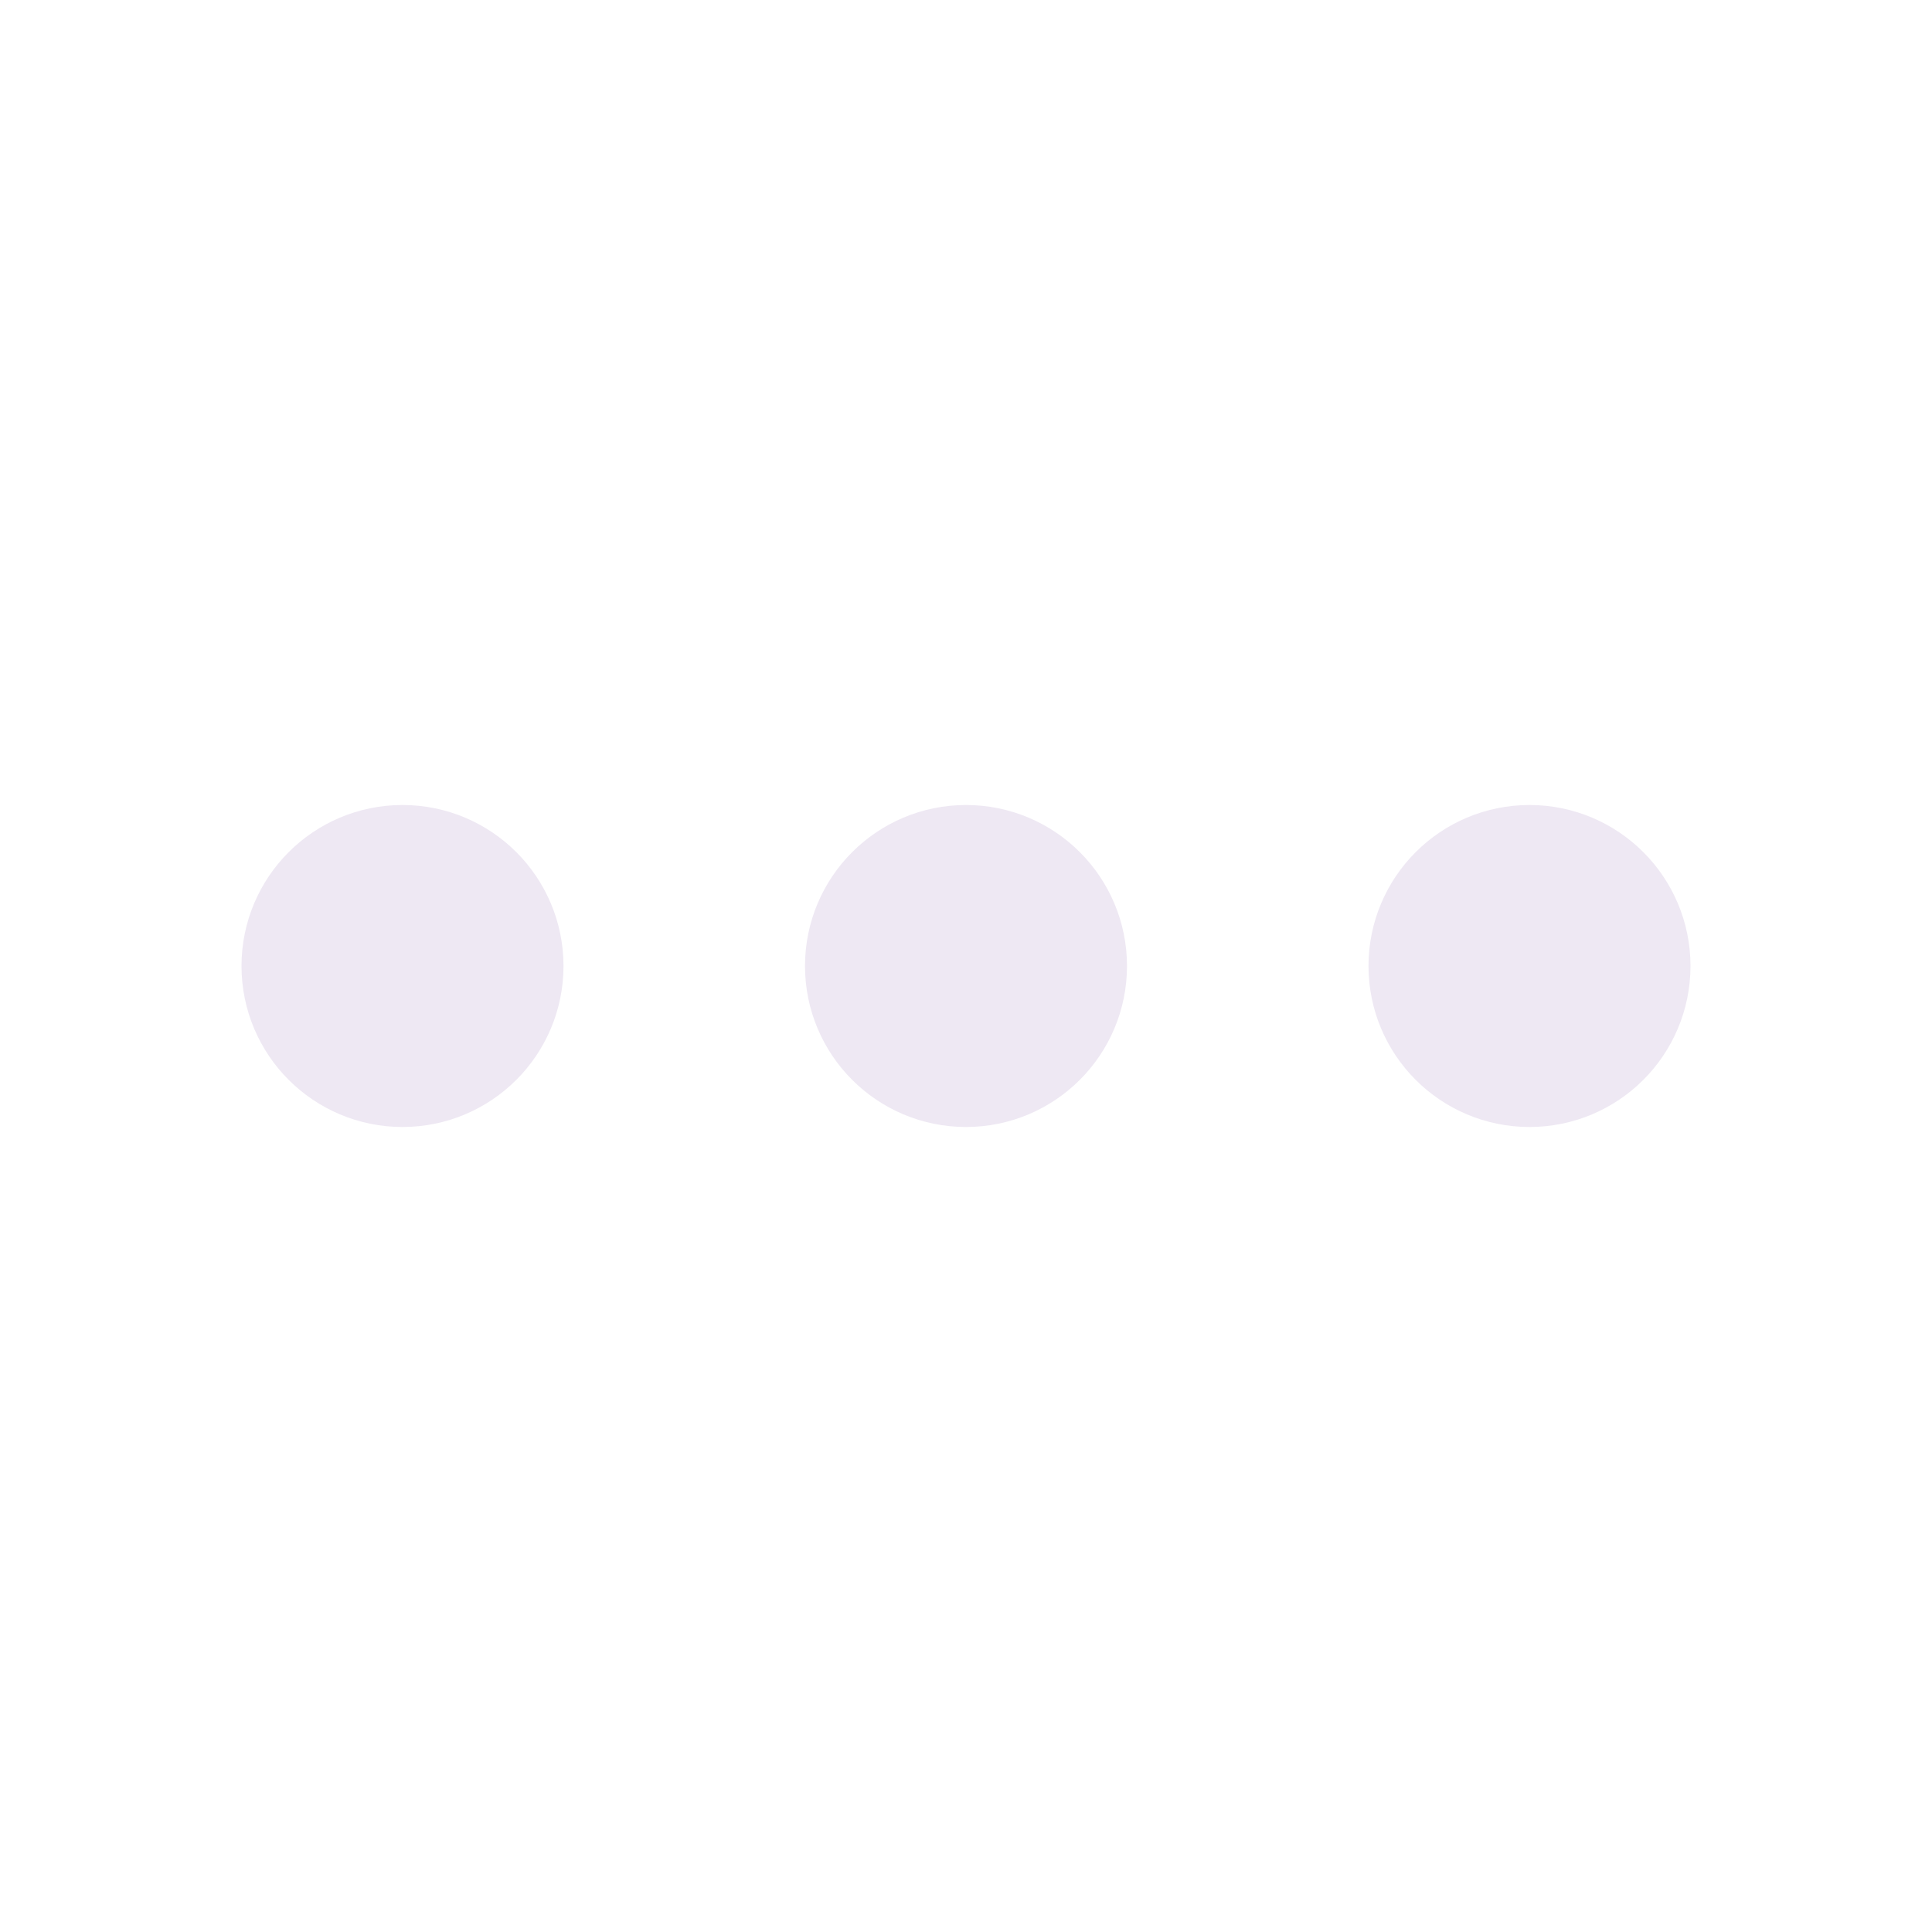
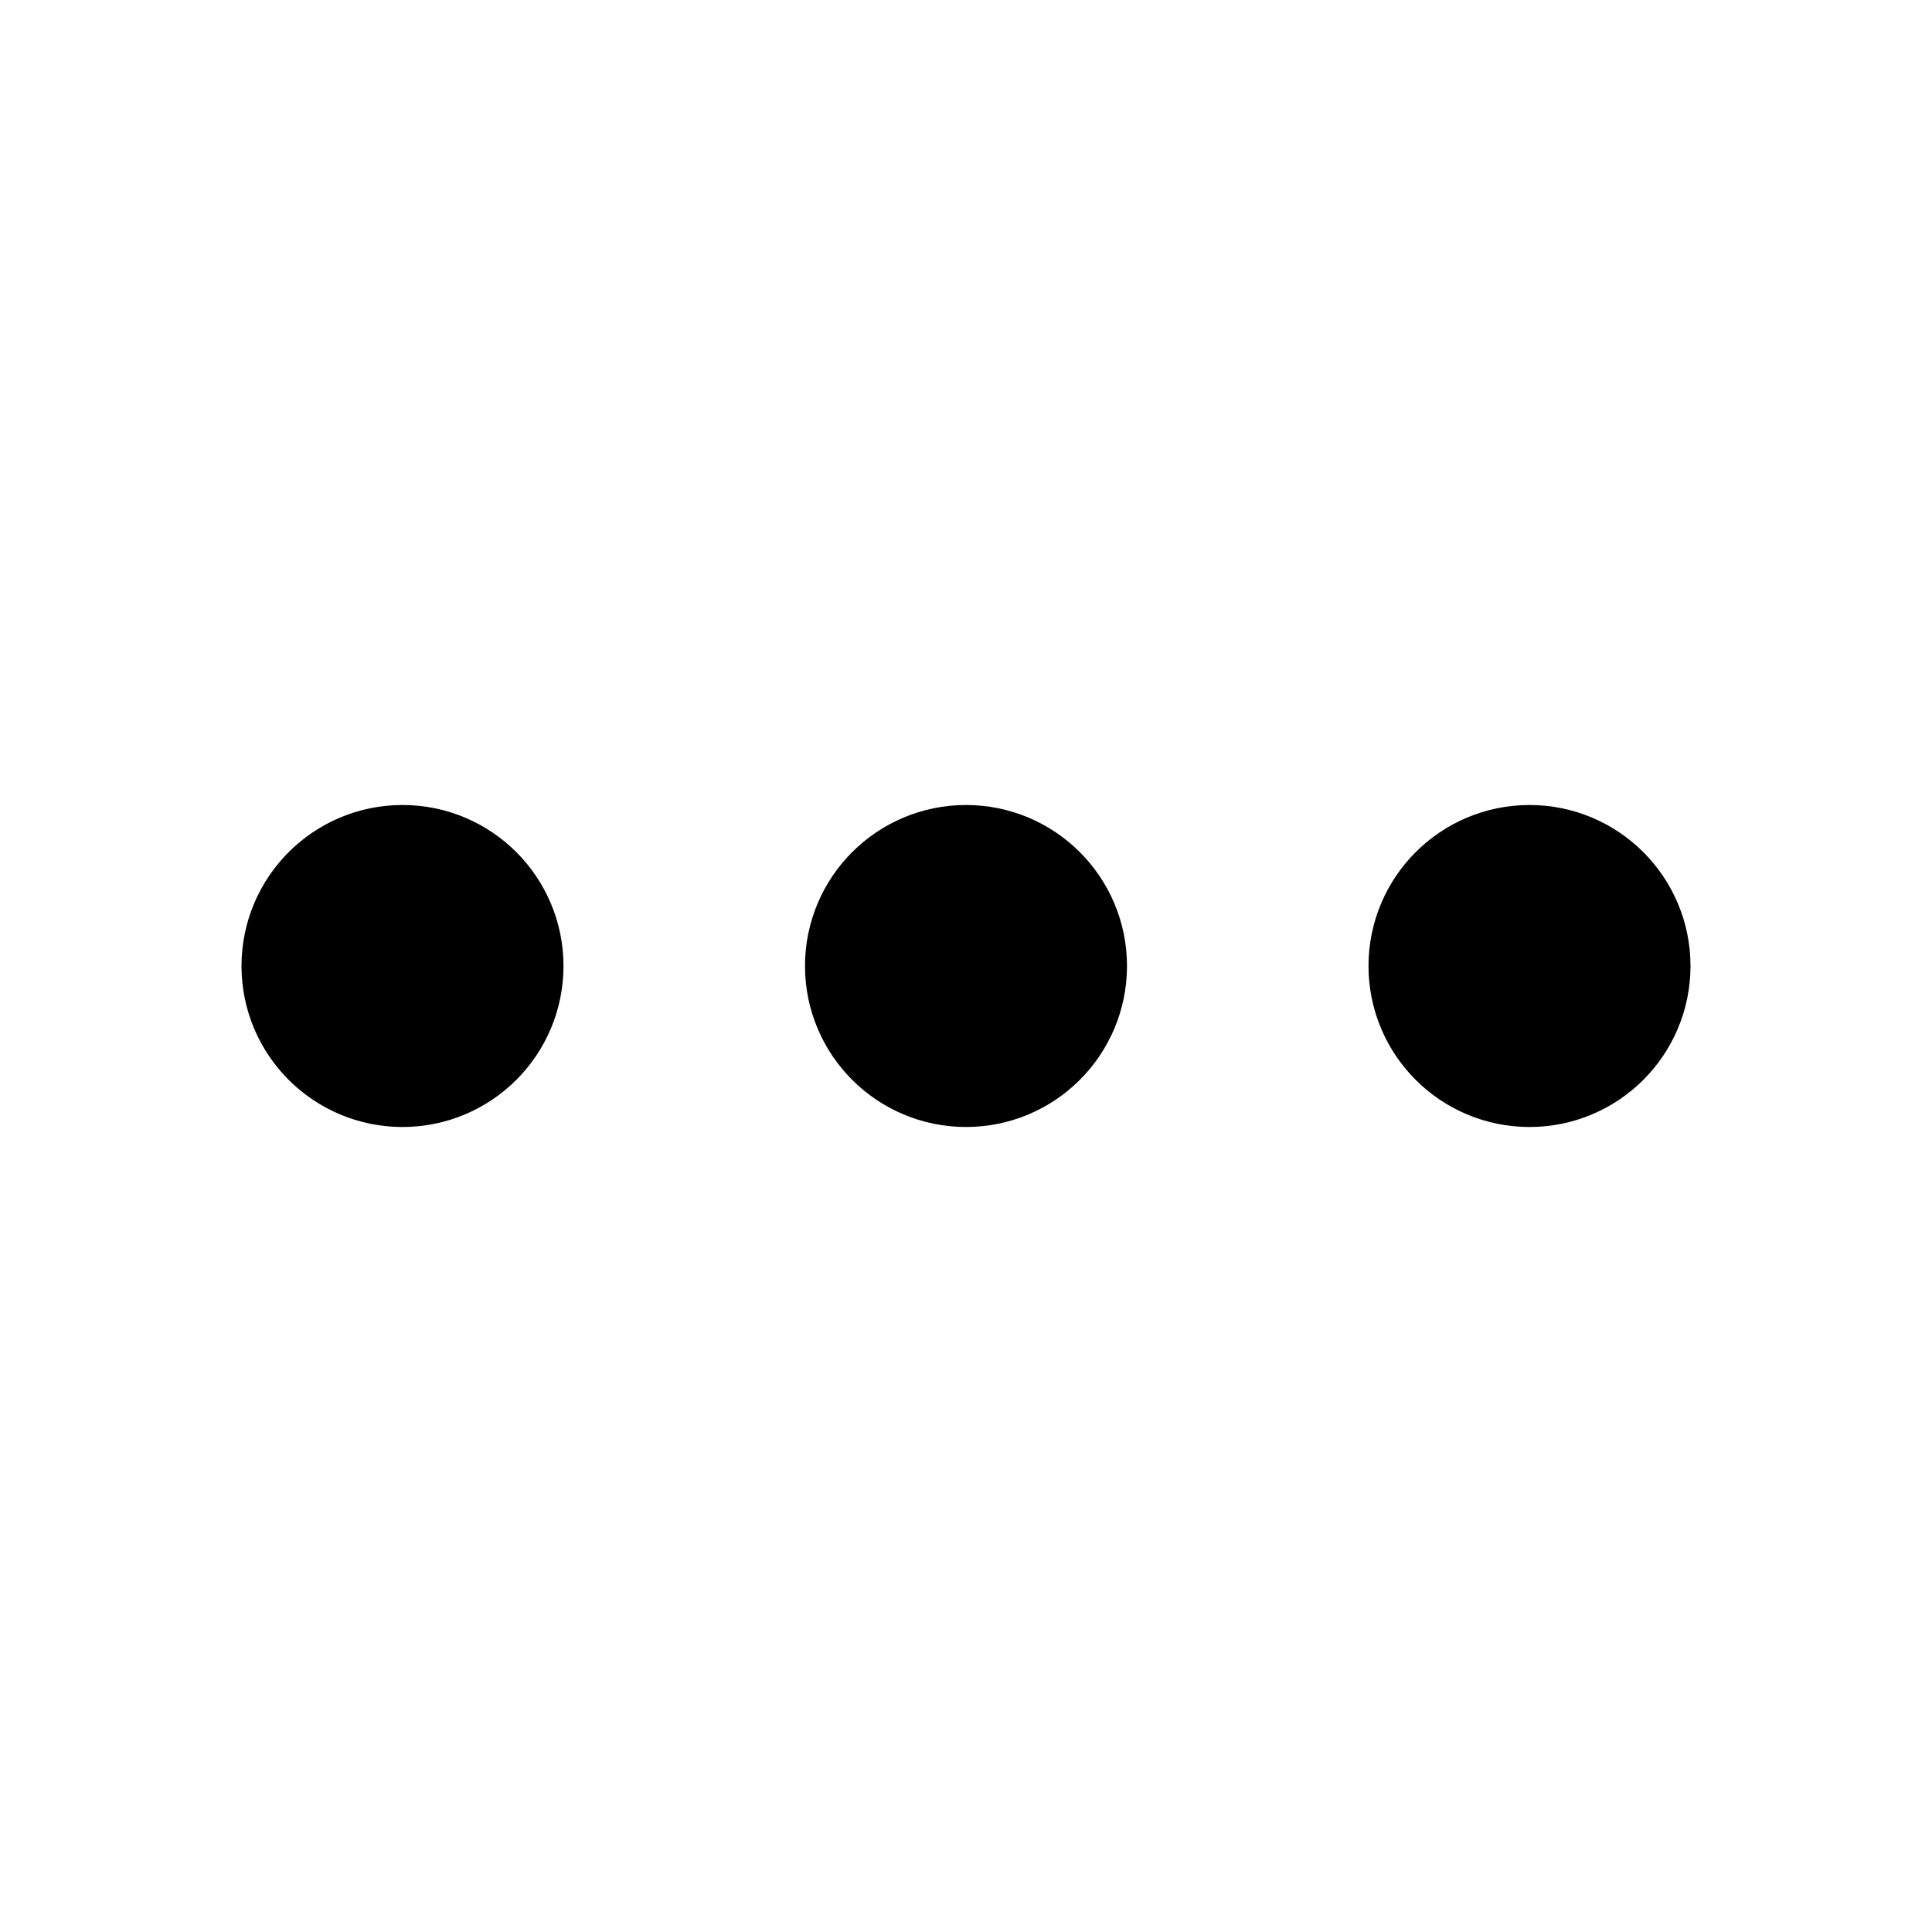
- <svg xmlns="http://www.w3.org/2000/svg" width="24" height="24" viewBox="0 0 24 24" fill="none" stroke="#eee8f3" stroke-width="2" stroke-linecap="round" stroke-linejoin="round">
+ <svg xmlns="http://www.w3.org/2000/svg" width="24" height="24" viewBox="0 0 24 24" fill="none" stroke="#000000" stroke-width="2" stroke-linecap="round" stroke-linejoin="round">
  <circle cx="12" cy="12" r="1" />
  <circle cx="19" cy="12" r="1" />
  <circle cx="5" cy="12" r="1" />
</svg>
